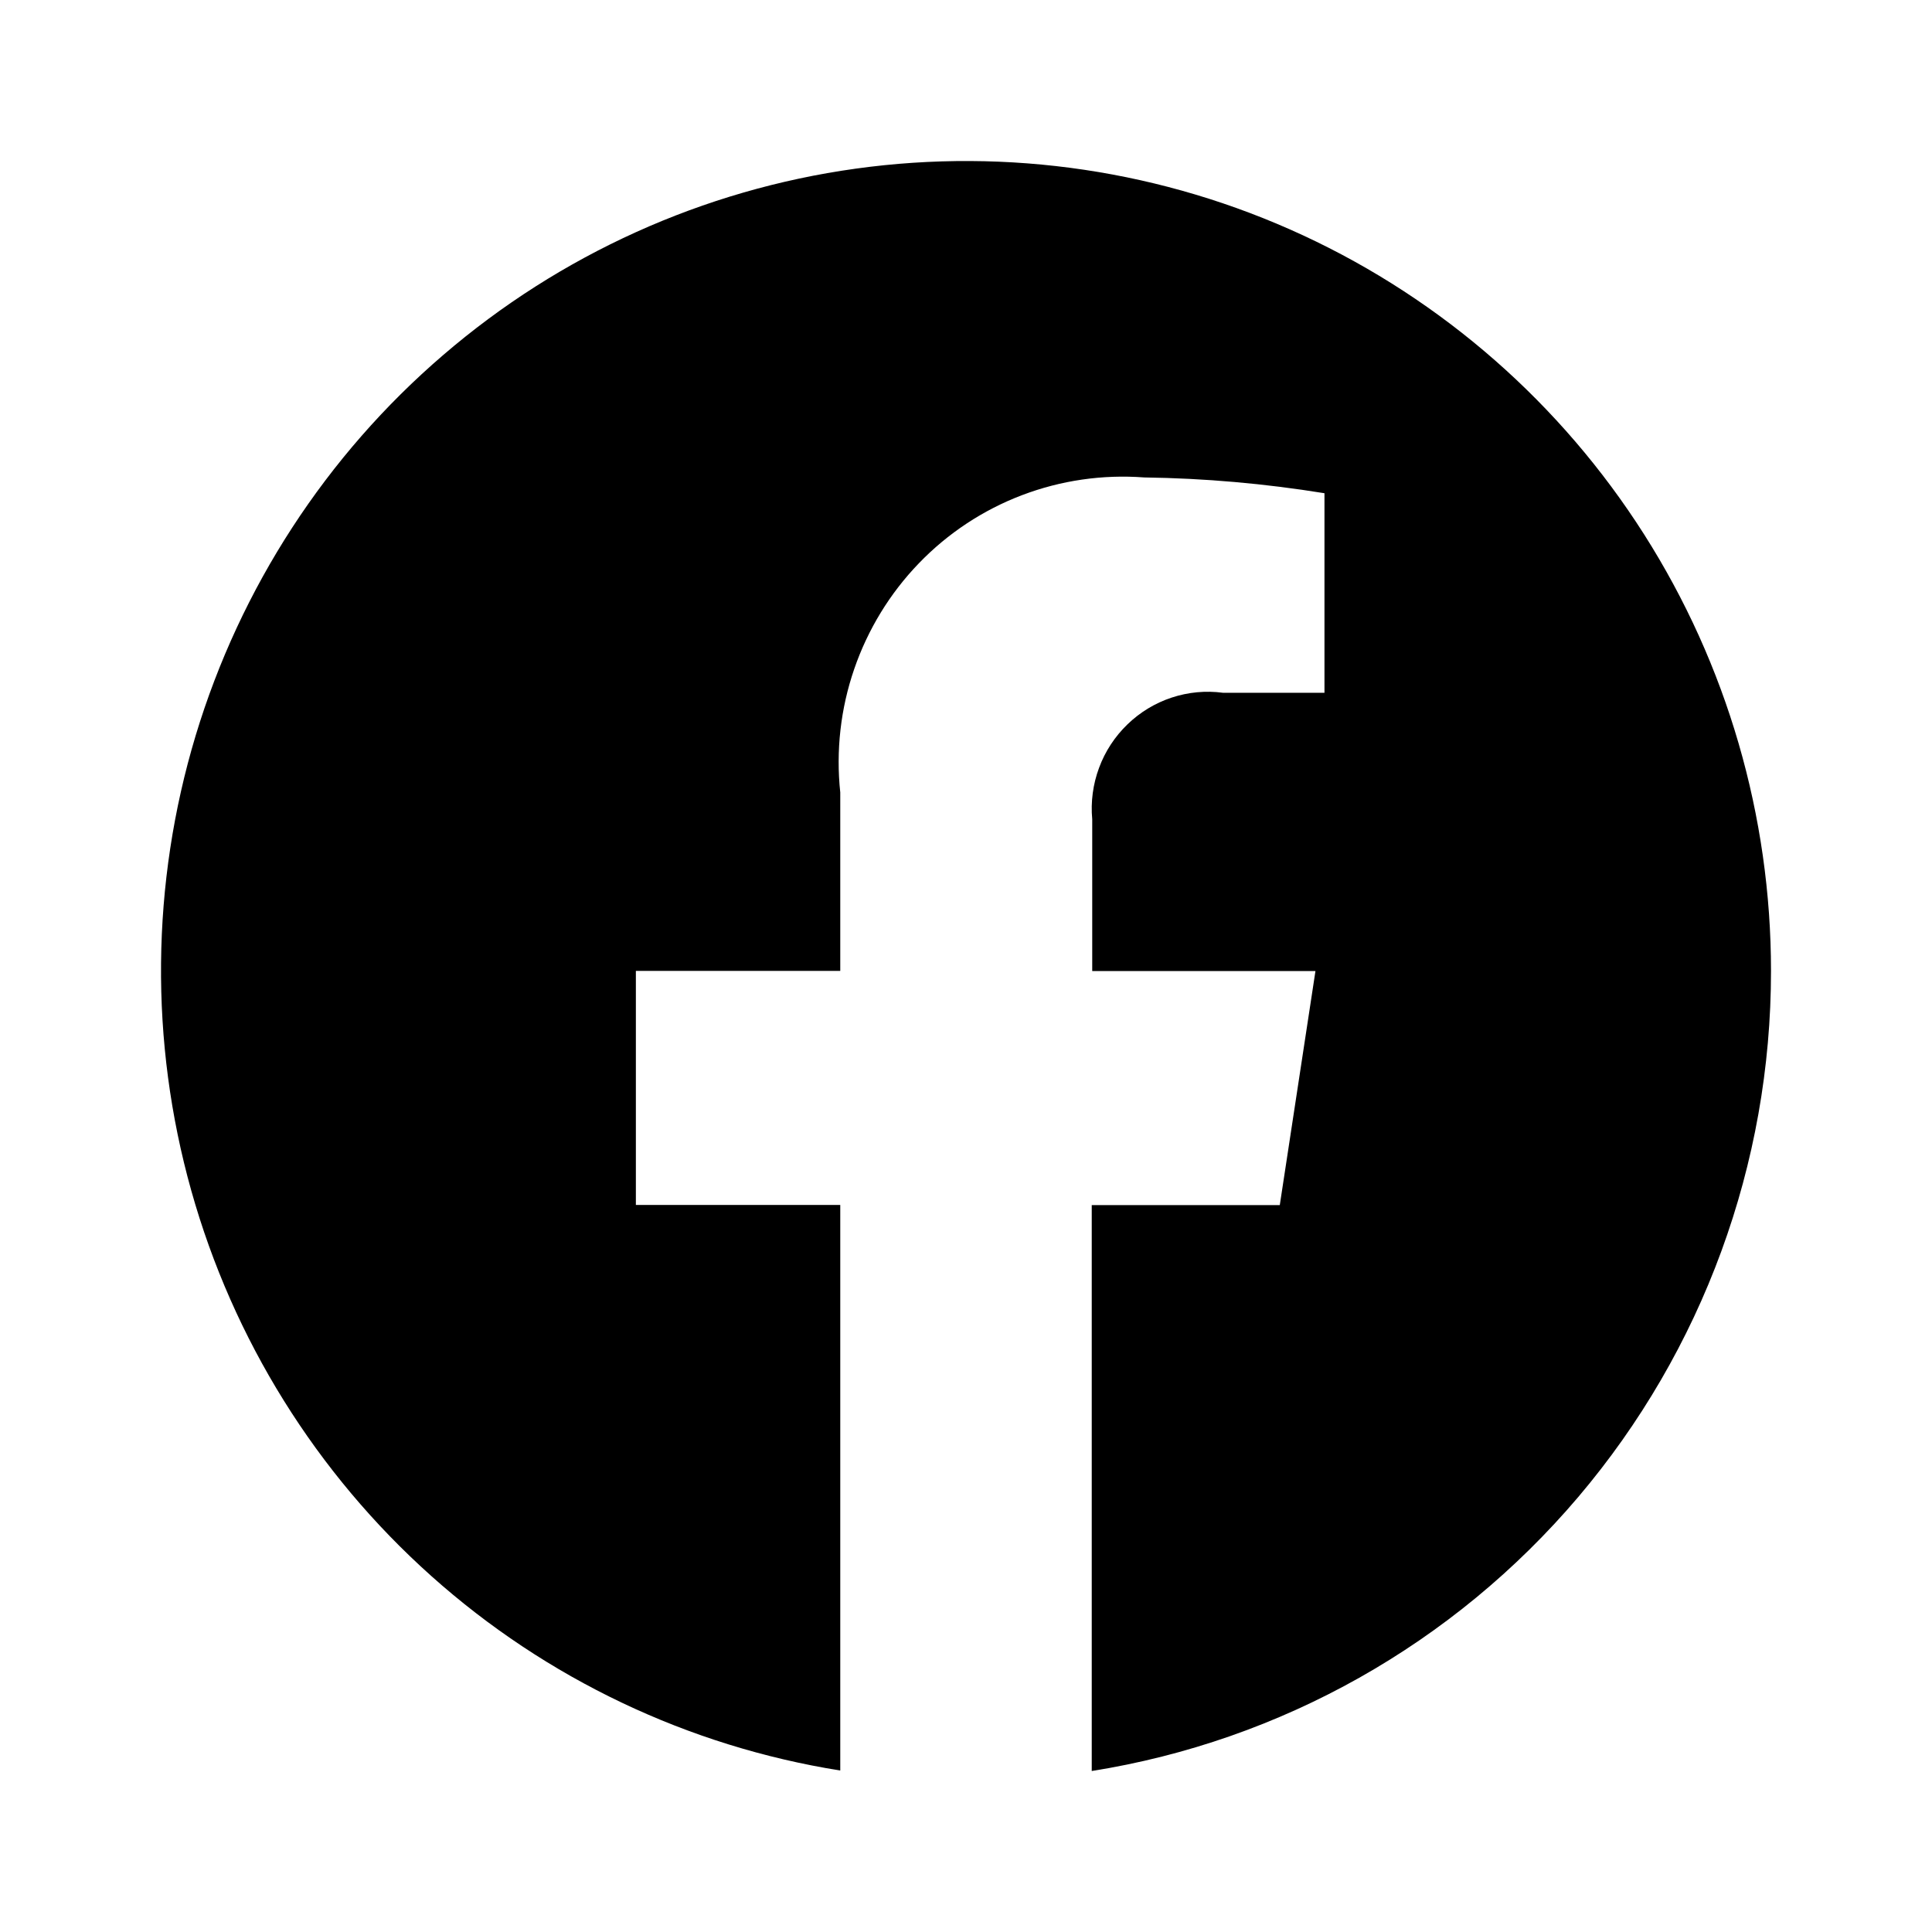
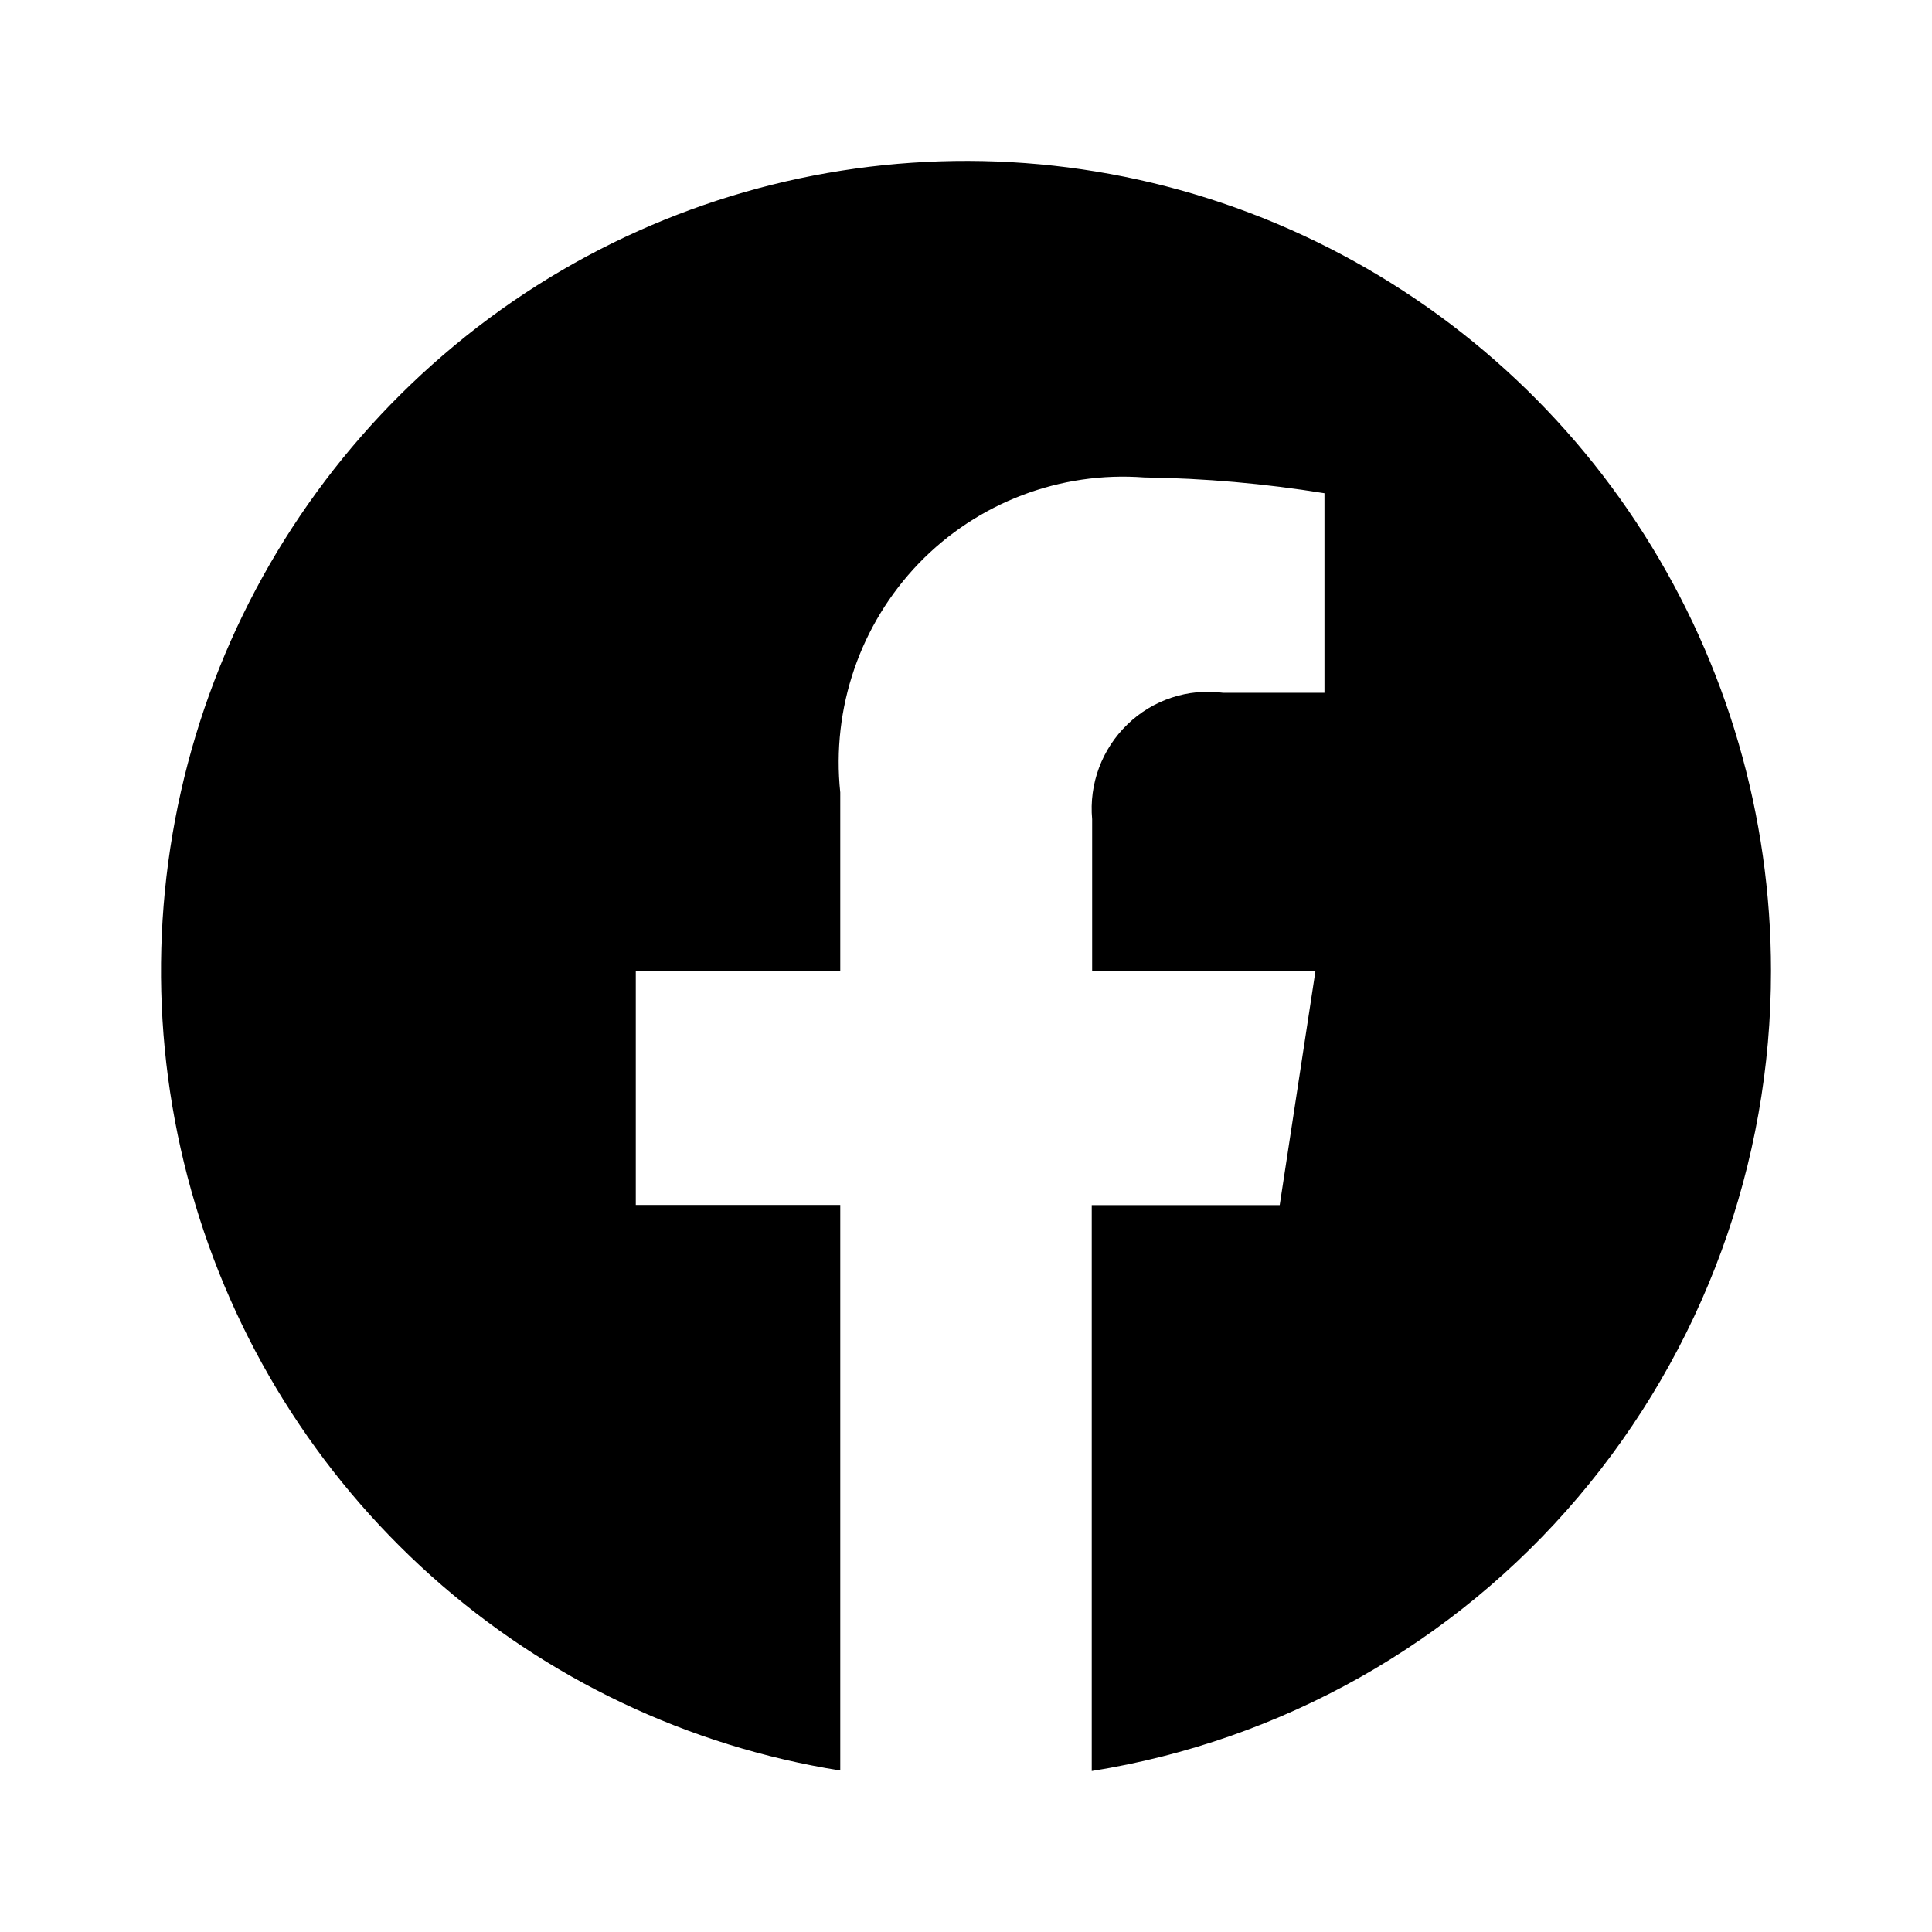
- <svg xmlns="http://www.w3.org/2000/svg" width="24" height="24" viewBox="0 0 24 24" fill="none">
-   <path d="M22 12.061C22 10.139 21.453 8.256 20.423 6.637C19.393 5.018 17.923 3.729 16.188 2.924C14.452 2.119 12.524 1.832 10.63 2.095C8.737 2.358 6.959 3.161 5.506 4.41C4.052 5.658 2.985 7.3 2.43 9.139C1.876 10.979 1.857 12.94 2.376 14.79C2.895 16.64 3.93 18.302 5.358 19.578C6.787 20.855 8.55 21.693 10.438 21.994V14.968H7.899V12.061H10.438V9.844C10.383 9.327 10.442 8.803 10.611 8.312C10.78 7.82 11.054 7.371 11.414 6.998C11.774 6.624 12.212 6.335 12.696 6.151C13.18 5.967 13.698 5.892 14.214 5.931C14.964 5.941 15.712 6.007 16.453 6.127V8.606H15.193C14.978 8.577 14.76 8.598 14.554 8.666C14.348 8.734 14.161 8.848 14.005 8.999C13.849 9.15 13.728 9.334 13.653 9.538C13.577 9.742 13.548 9.961 13.568 10.177V12.063H16.341L15.898 14.97H13.562V22C15.915 21.626 18.058 20.419 19.605 18.597C21.152 16.774 22.001 14.457 22 12.061V12.061Z" fill="black" />
+ <svg xmlns="http://www.w3.org/2000/svg" width="24" height="24" viewBox="0 0 24 24">
+   <path d="M22 12.06c0-1.921-.547-3.804-1.577-5.423a10.018 10.018 0 0 0-4.235-3.713A9.948 9.948 0 0 0 5.506 4.41 10.064 10.064 0 0 0 2.43 9.14a10.118 10.118 0 0 0-.054 5.65 10.067 10.067 0 0 0 2.982 4.788 9.975 9.975 0 0 0 5.08 2.416v-7.026h-2.54V12.06h2.54V9.844a3.567 3.567 0 0 1 .976-2.846 3.525 3.525 0 0 1 2.8-1.067c.75.01 1.498.076 2.239.196v2.479h-1.26a1.436 1.436 0 0 0-1.188.393 1.454 1.454 0 0 0-.438 1.178v1.886h2.774l-.444 2.907h-2.335V22a9.986 9.986 0 0 0 6.043-3.403A10.094 10.094 0 0 0 22 12.06z" />
</svg>
